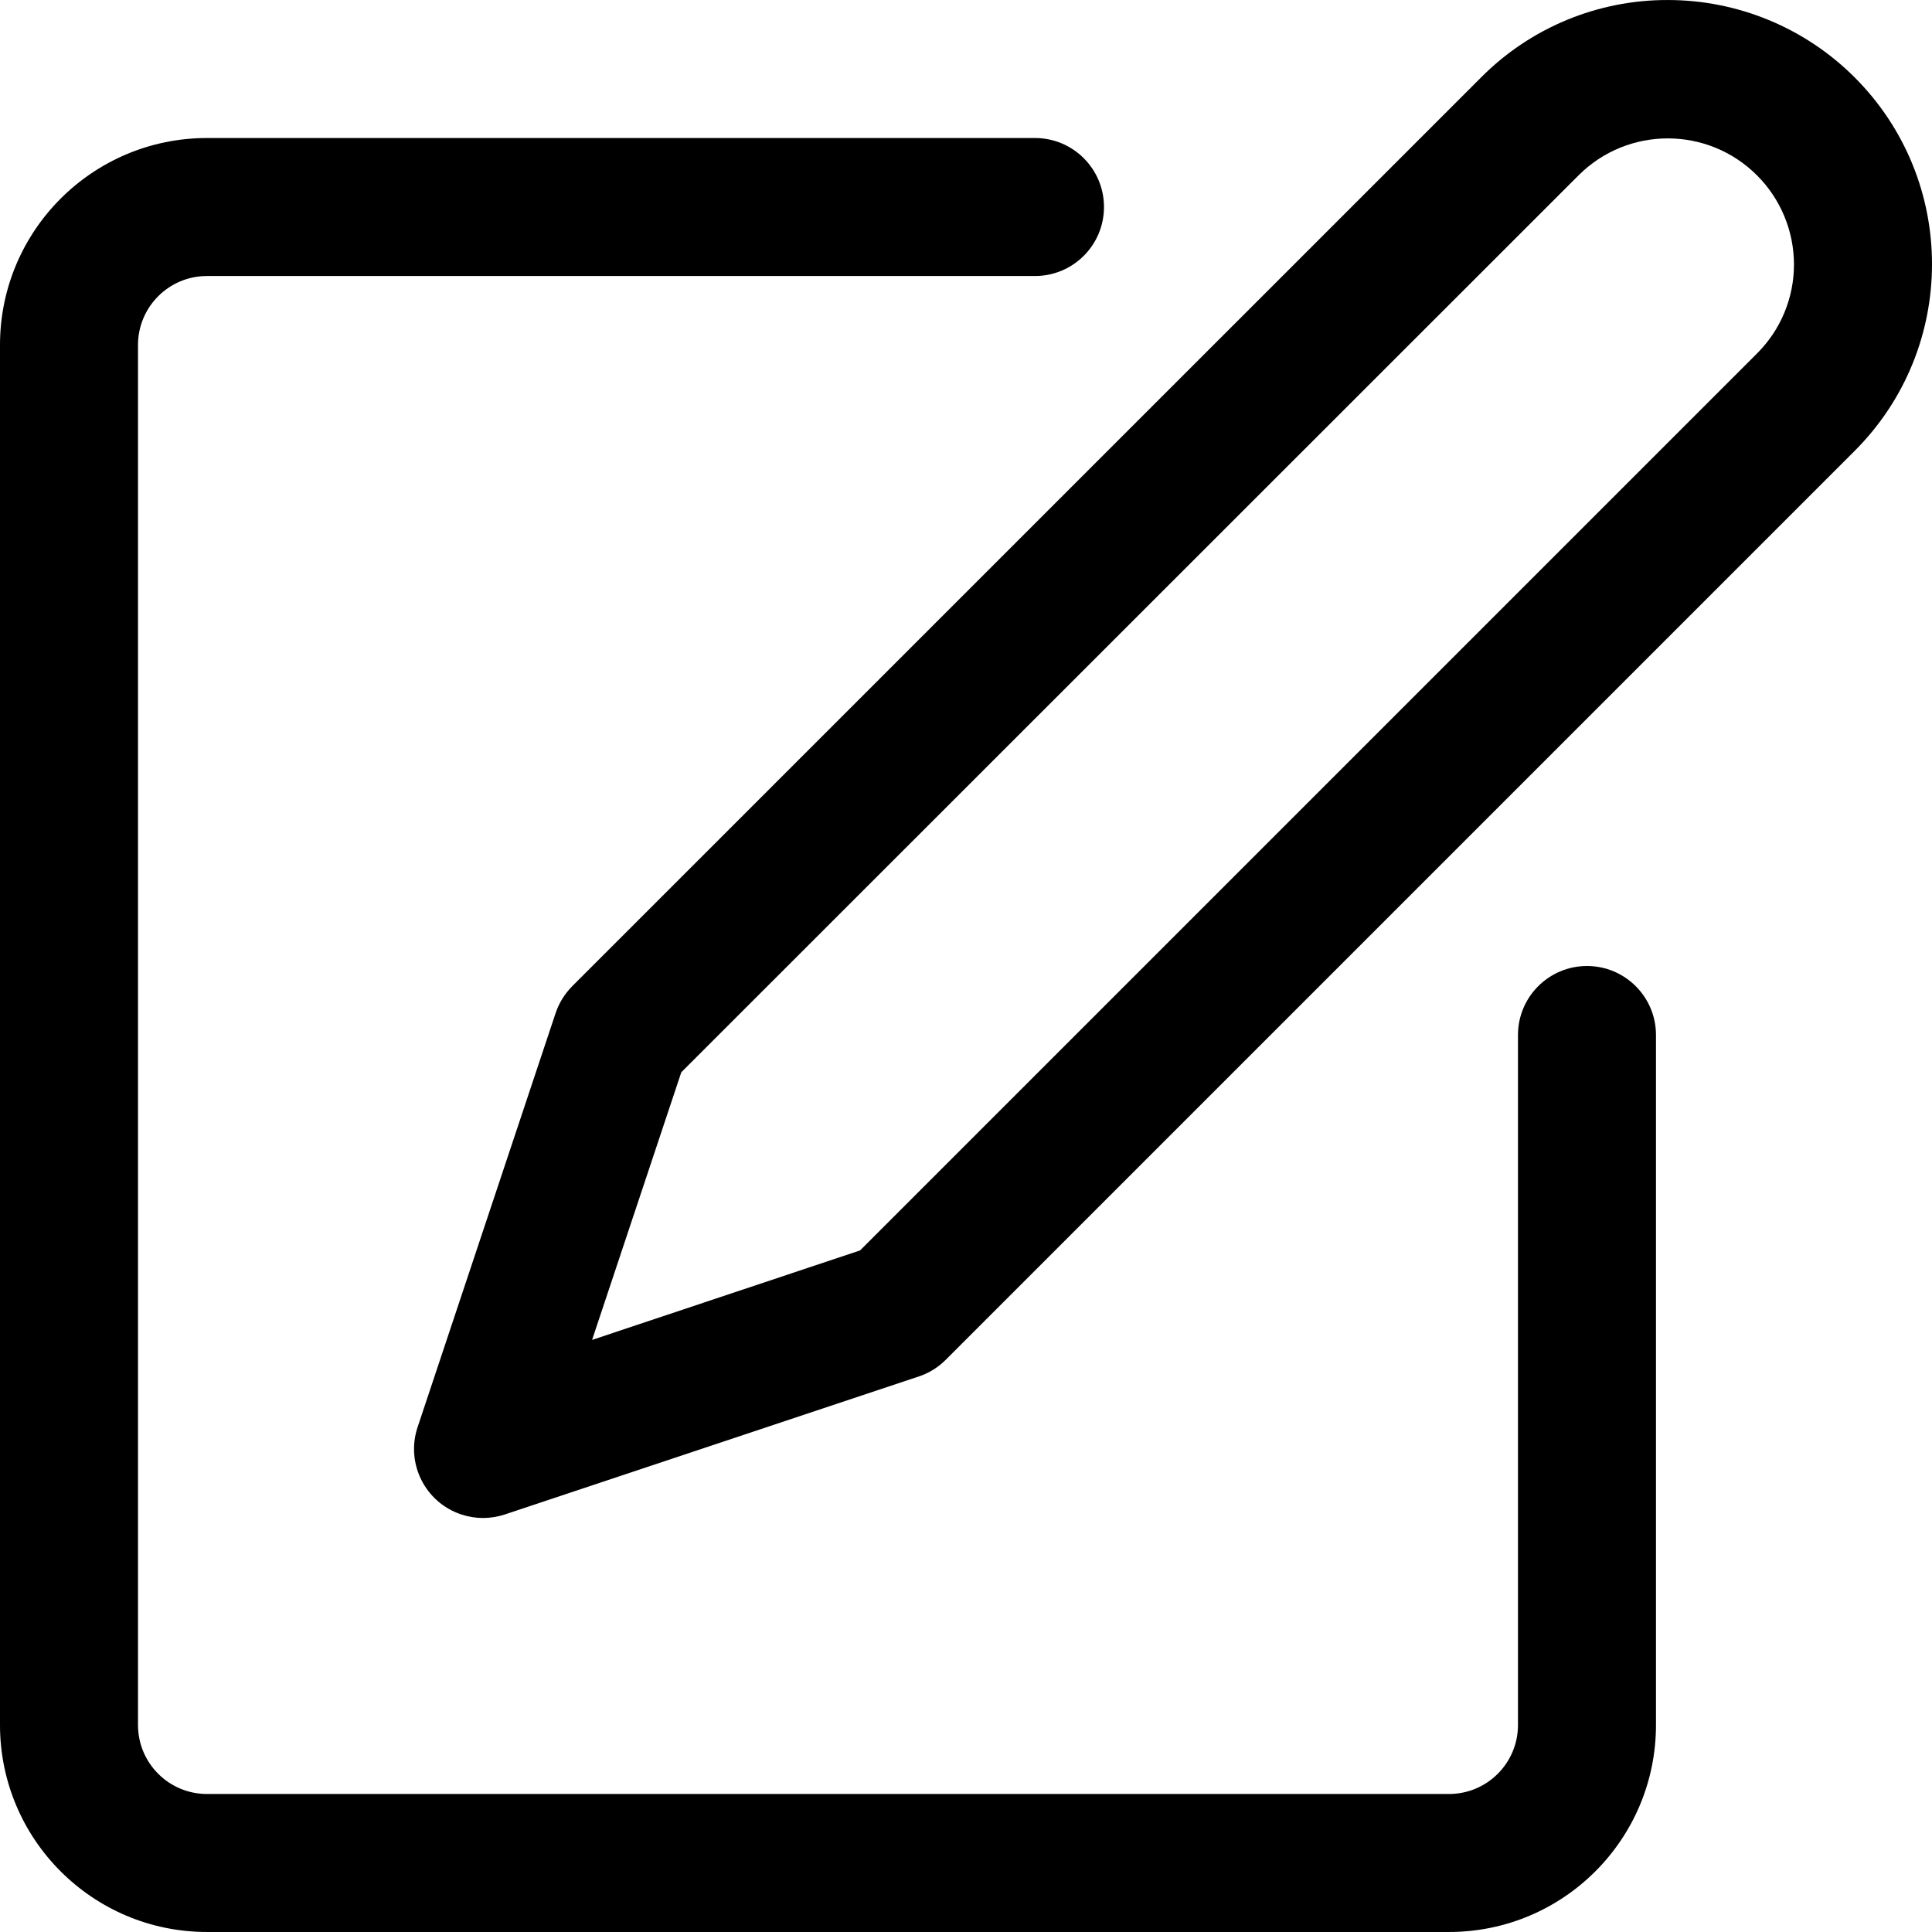
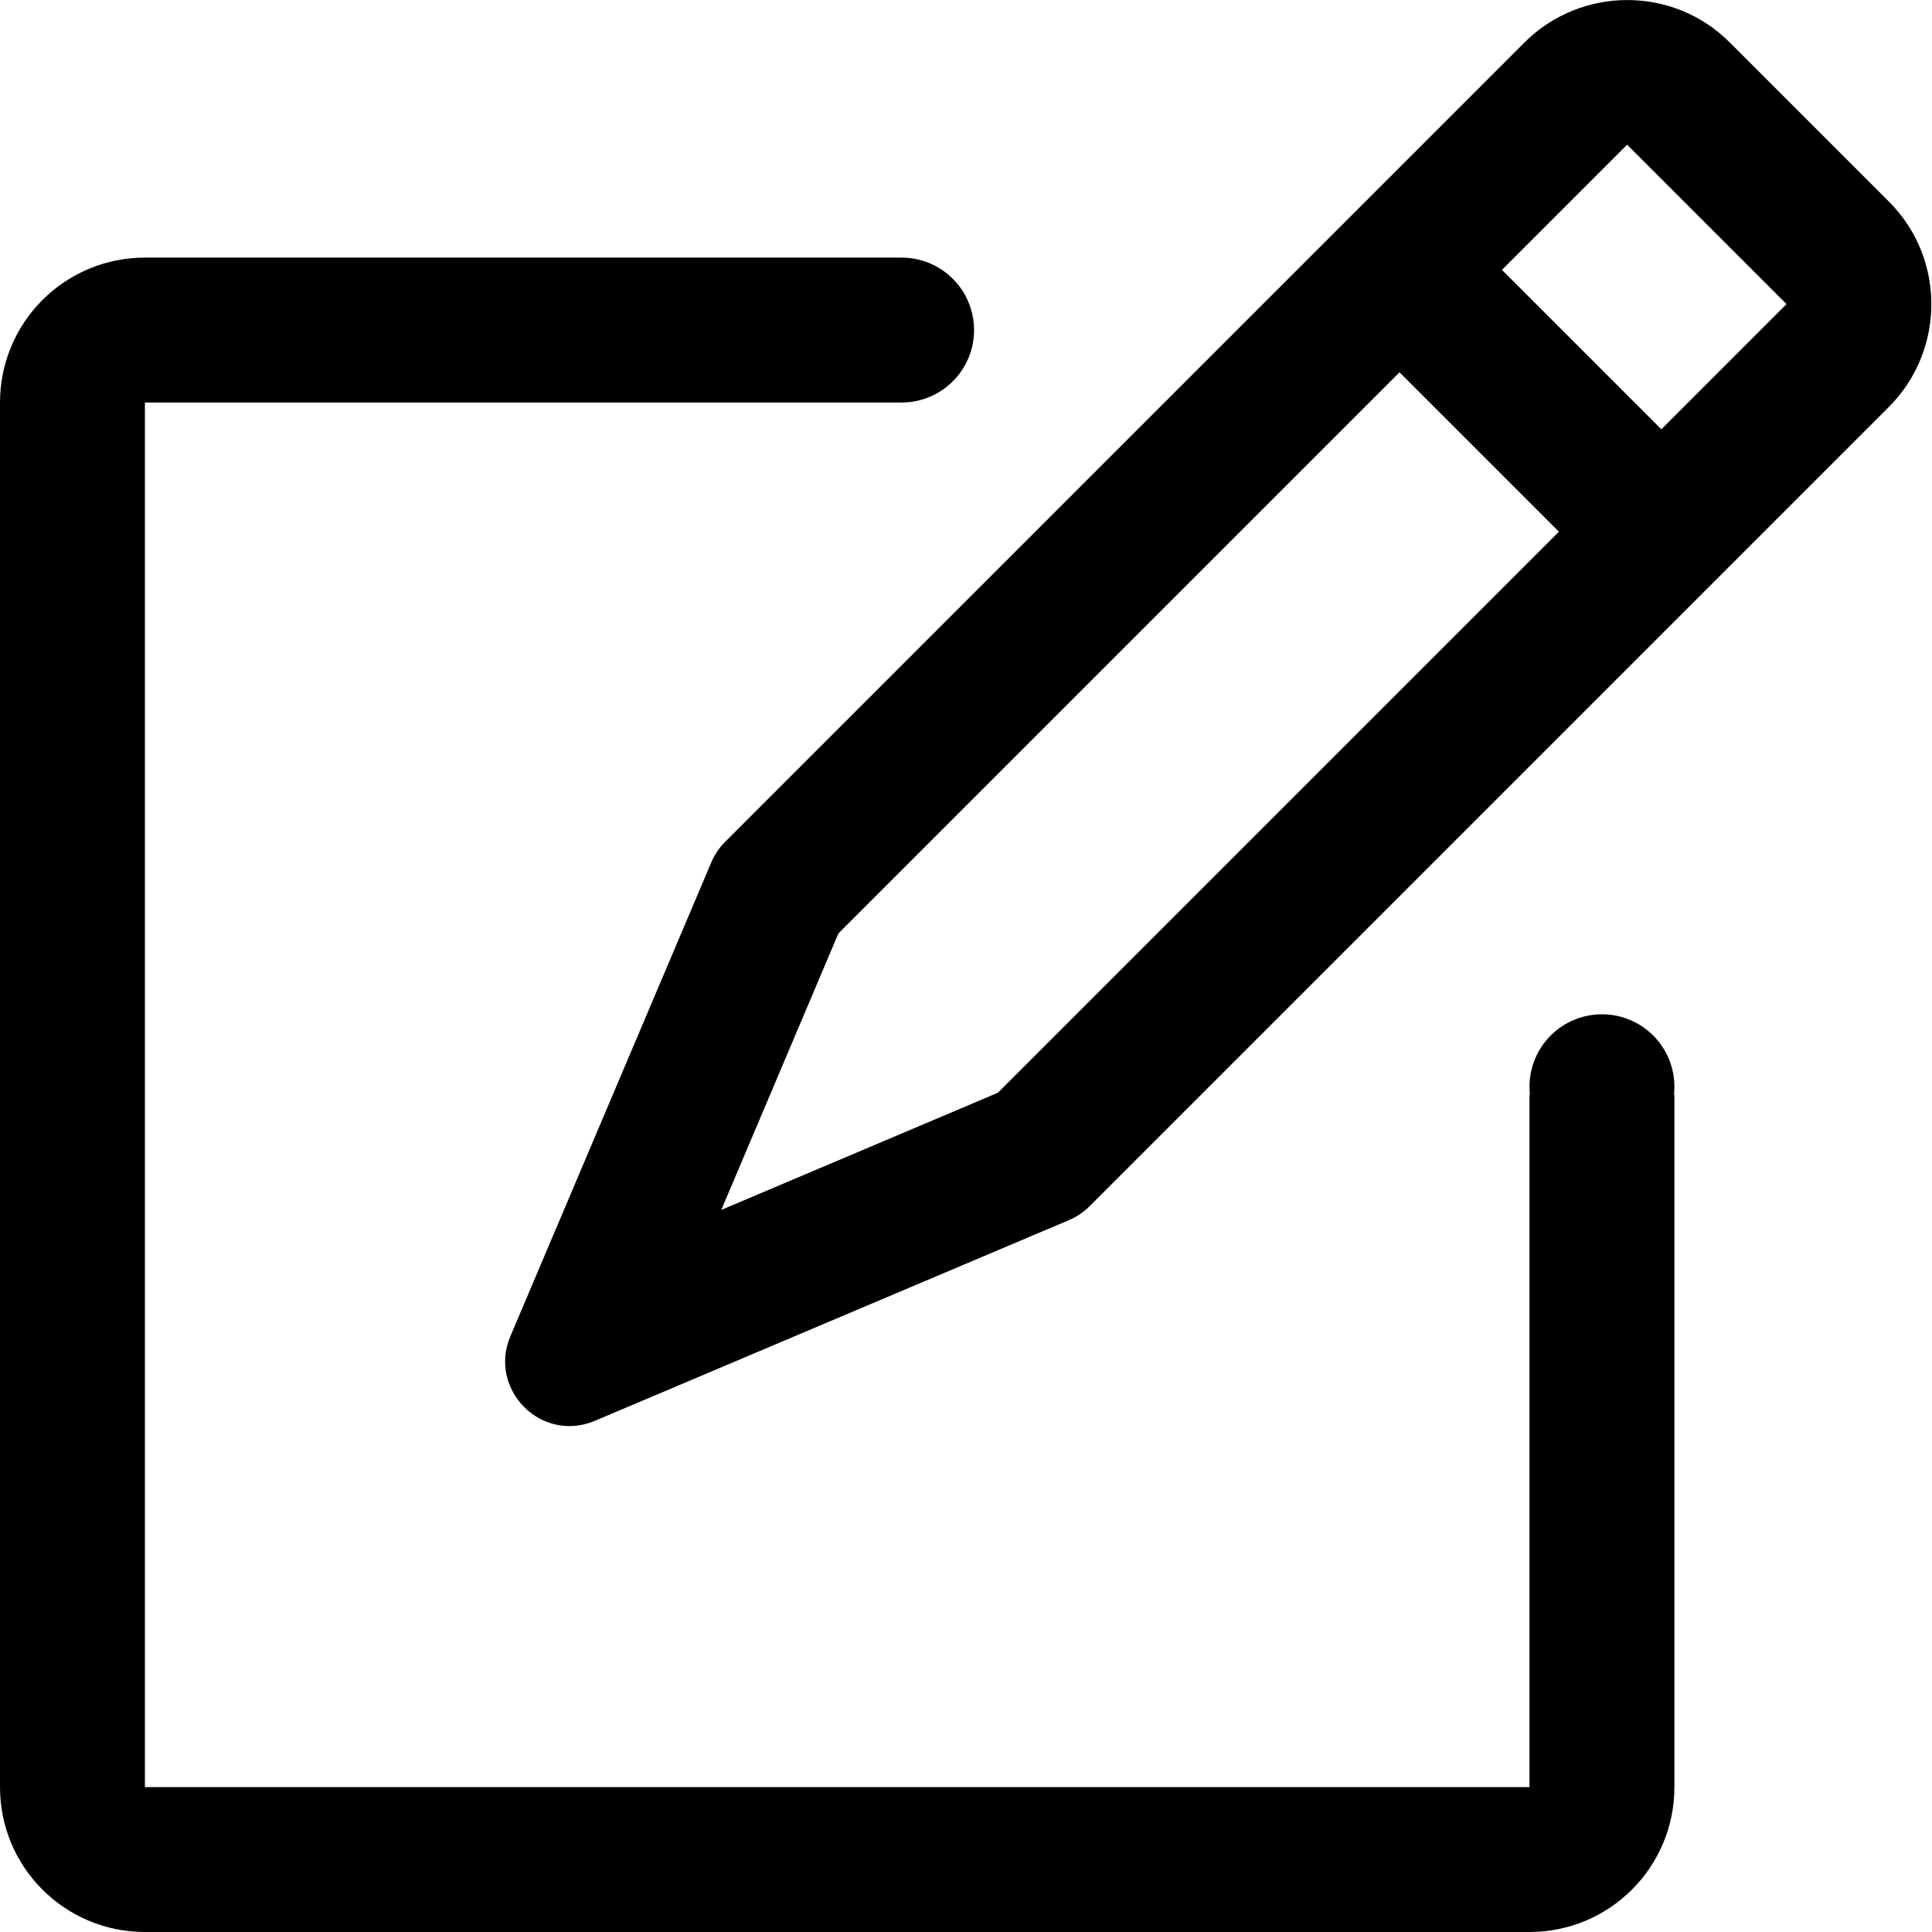
- <svg xmlns="http://www.w3.org/2000/svg" version="1.1" id="Capa_1" x="0px" y="0px" viewBox="0 0 477.873 477.873" style="enable-background:new 0 0 477.873 477.873;" xml:space="preserve">
-   <g>
-     <g>
-       <path d="M392.533,238.937c-9.426,0-17.067,7.641-17.067,17.067V426.67c0,9.426-7.641,17.067-17.067,17.067H51.2    c-9.426,0-17.067-7.641-17.067-17.067V85.337c0-9.426,7.641-17.067,17.067-17.067H256c9.426,0,17.067-7.641,17.067-17.067    S265.426,34.137,256,34.137H51.2C22.923,34.137,0,57.06,0,85.337V426.67c0,28.277,22.923,51.2,51.2,51.2h307.2    c28.277,0,51.2-22.923,51.2-51.2V256.003C409.6,246.578,401.959,238.937,392.533,238.937z" />
-     </g>
-   </g>
-   <g>
-     <g>
-       <path d="M458.742,19.142c-12.254-12.256-28.875-19.14-46.206-19.138c-17.341-0.05-33.979,6.846-46.199,19.149L141.534,243.937    c-1.865,1.879-3.272,4.163-4.113,6.673l-34.133,102.4c-2.979,8.943,1.856,18.607,10.799,21.585    c1.735,0.578,3.552,0.873,5.38,0.875c1.832-0.003,3.653-0.297,5.393-0.87l102.4-34.133c2.515-0.84,4.8-2.254,6.673-4.13    l224.802-224.802C484.25,86.023,484.253,44.657,458.742,19.142z M434.603,87.419L212.736,309.286l-66.287,22.135l22.067-66.202    L390.468,43.353c12.202-12.178,31.967-12.158,44.145,0.044c5.817,5.829,9.095,13.72,9.12,21.955    C443.754,73.631,440.467,81.575,434.603,87.419z" />
-     </g>
-   </g>
-   <g>
- </g>
-   <g>
- </g>
-   <g>
- </g>
-   <g>
- </g>
-   <g>
- </g>
-   <g>
- </g>
-   <g>
- </g>
-   <g>
- </g>
-   <g>
- </g>
-   <g>
- </g>
-   <g>
- </g>
-   <g>
- </g>
-   <g>
- </g>
-   <g>
- </g>
-   <g>
- </g>
+ <svg xmlns="http://www.w3.org/2000/svg" width="128" height="128">
+   <path d="M106.133 67.2a4.797 4.797 0 0 0-4.8 4.8c0 .187.014.36.027.533h-.027V118.4H9.6V26.667h50.133c2.654 0 4.8-2.147 4.8-4.8 0-2.654-2.146-4.8-4.8-4.8H9.6a9.594 9.594 0 0 0-9.6 9.6V118.4c0 5.307 4.293 9.6 9.6 9.6h91.733c5.307 0 9.6-4.293 9.6-9.6V72.533h-.026c.013-.173.026-.346.026-.533 0-2.653-2.146-4.8-4.8-4.8z" />
+   <path d="M125.16 13.373L114.587 2.8c-3.747-3.747-9.854-3.72-13.6.027l-52.96 52.96a4.264 4.264 0 0 0-.907 1.36L33.813 88.533c-.746 1.76-.226 3.534.907 4.68 1.133 1.147 2.92 1.667 4.693.92l31.4-13.293c.507-.213.96-.52 1.36-.907l52.96-52.96c3.747-3.746 3.774-9.853.027-13.6zM66.107 72.4l-18.32 7.76 7.76-18.32L92.72 24.667l10.56 10.56L66.107 72.4zm52.226-52.227l-8.266 8.267-10.56-10.56 8.266-8.267.027-.026 10.56 10.56-.027.026z" />
</svg>
